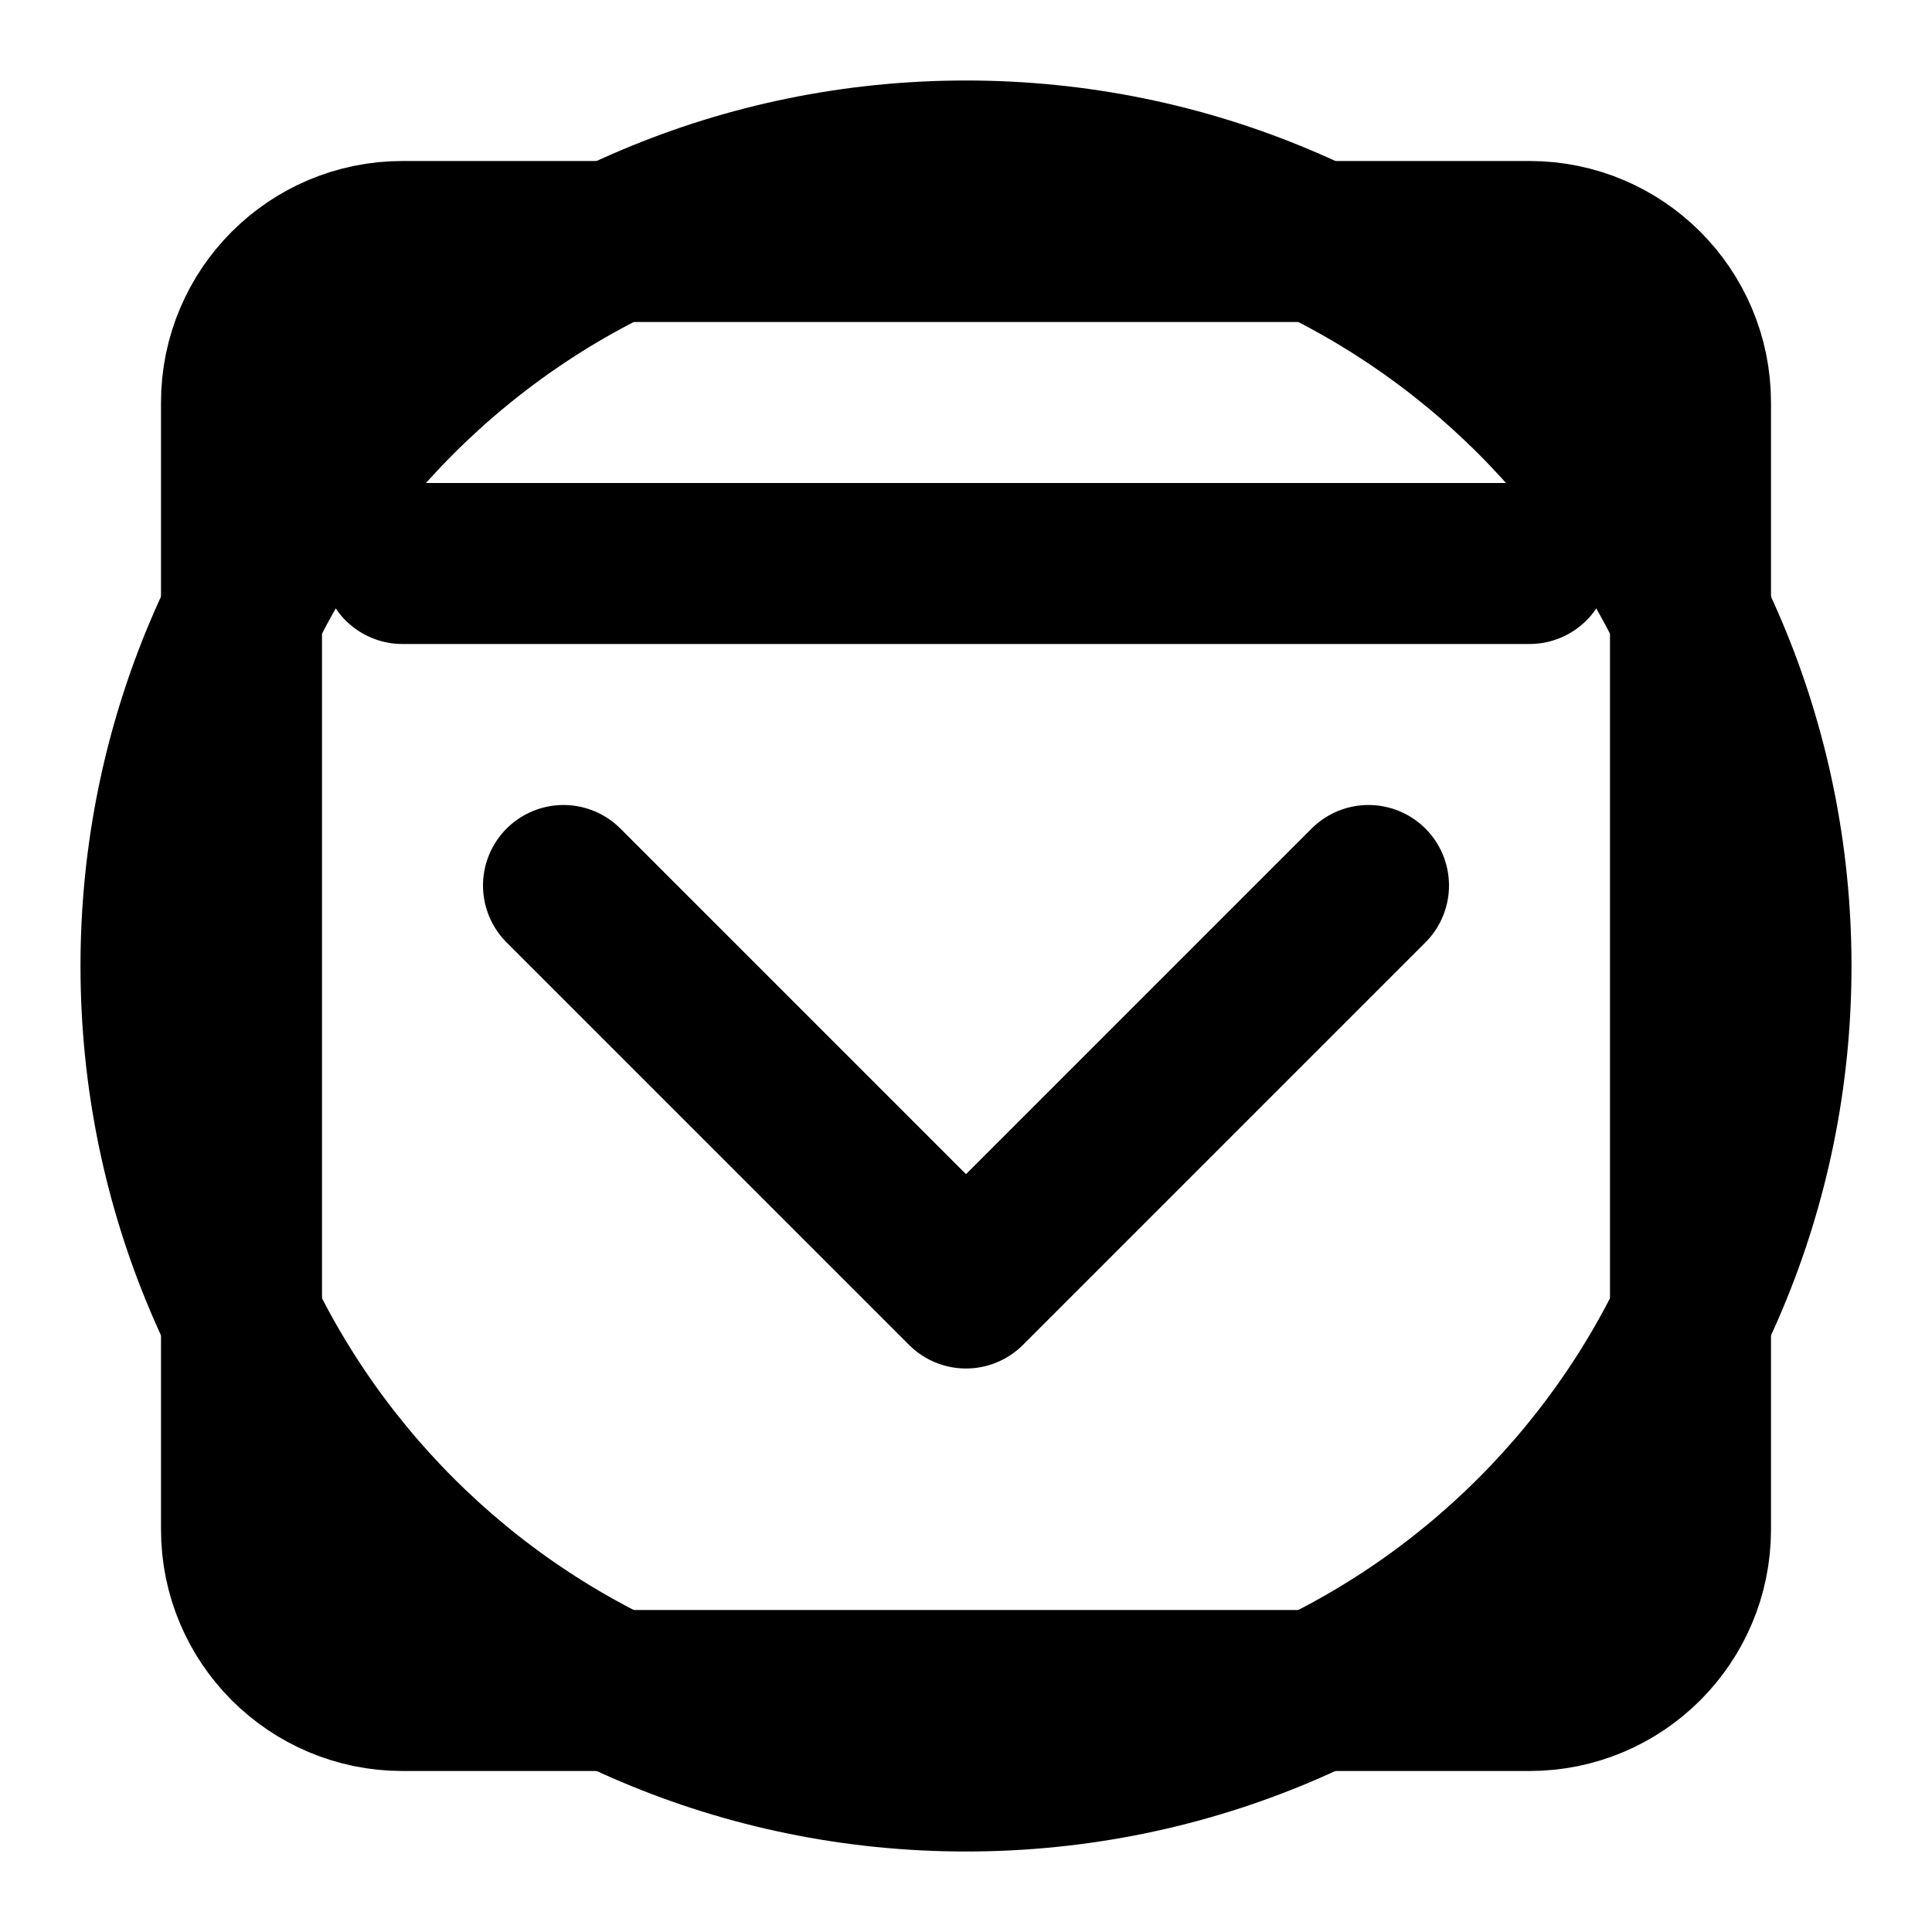
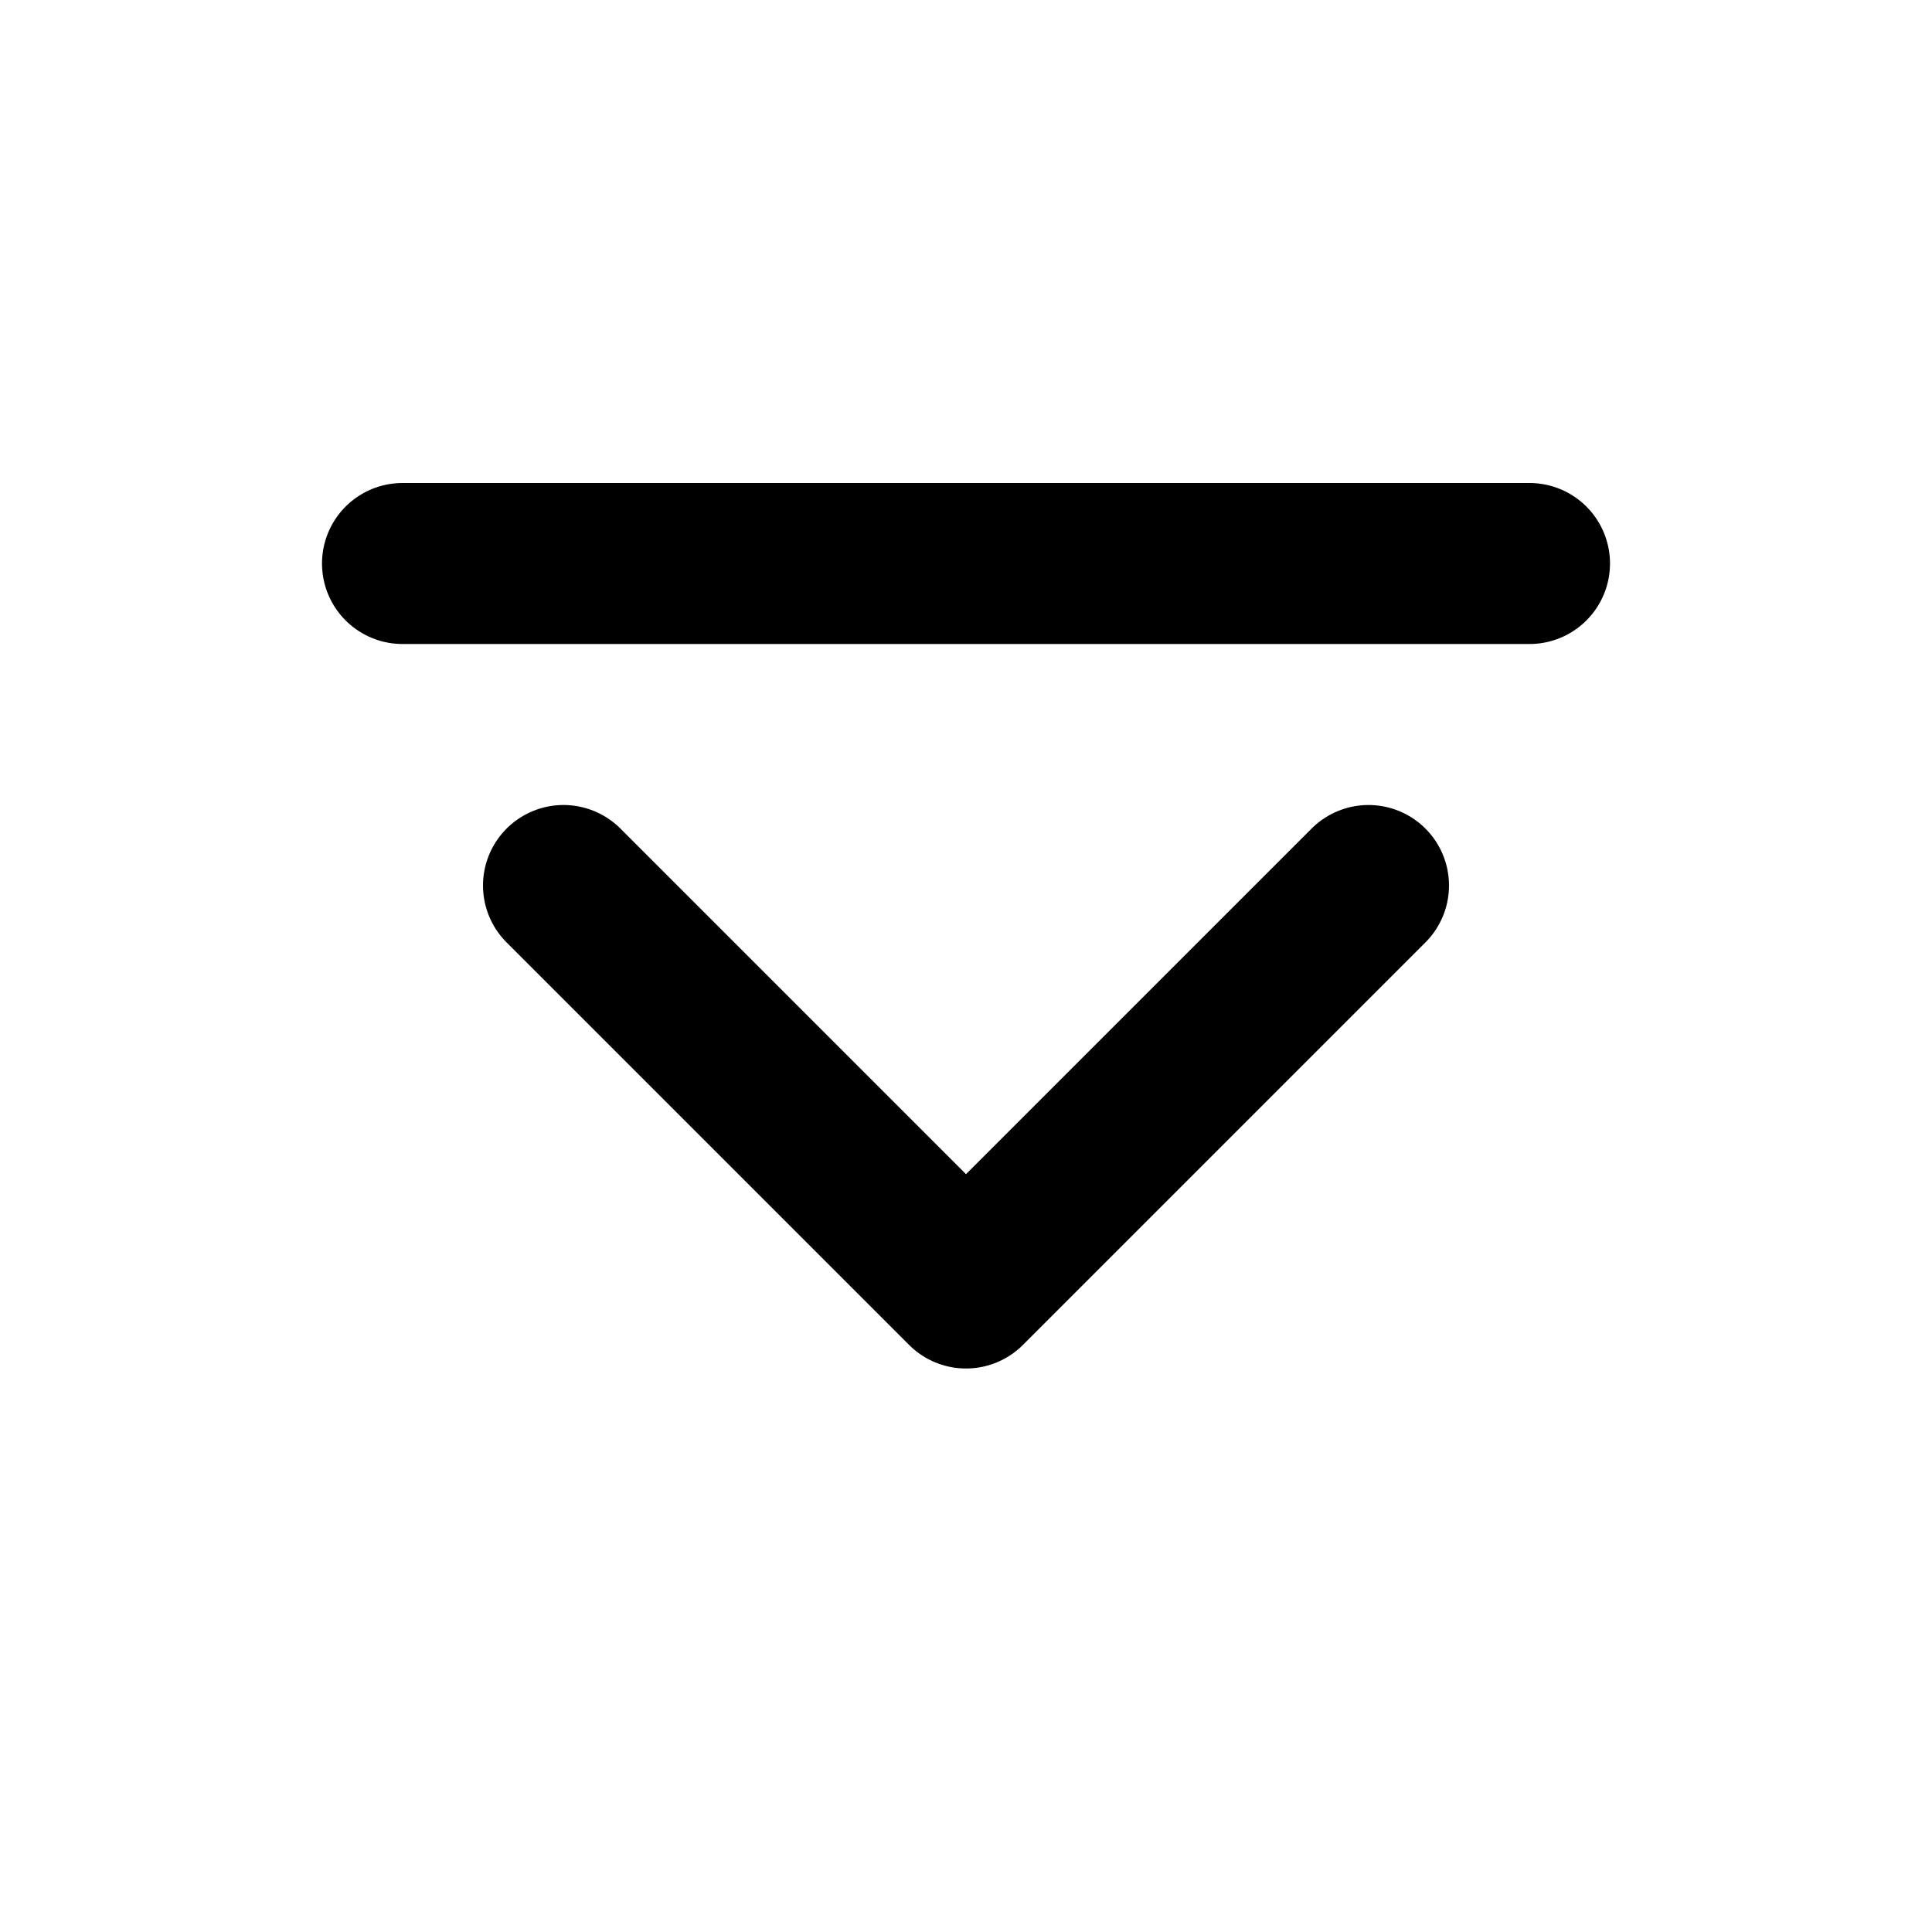
<svg xmlns="http://www.w3.org/2000/svg" width="24" height="24" viewBox="0 0 24 24" fill="none" stroke="currentColor" stroke-width="2" stroke-linecap="round" stroke-linejoin="round">
-   <g style="display:inlinefill:nonestroke:#f0f0f0stroke-opacity:1">
-     <circle cx="12" cy="12" r="10" style="fill:nonestroke:#f0f0f0stroke-width:2stroke-linecap:roundstroke-linejoin:roundstroke-opacity:1" />
-     <rect width="18" height="18" x="3" y="3" rx="2" ry="2" style="display:inlinefill:nonestroke:#f0f0f0stroke-width:2stroke-linecap:roundstroke-linejoin:roundstroke-opacity:1" />
-   </g>
  <path d="m7 11 5 5 5-5" />
-   <path d="M19 7H5" style="fill:nonestroke:#000stroke-width:2stroke-linecap:roundstroke-linejoin:round" />
+   <path d="M19 7H5" />
</svg>
